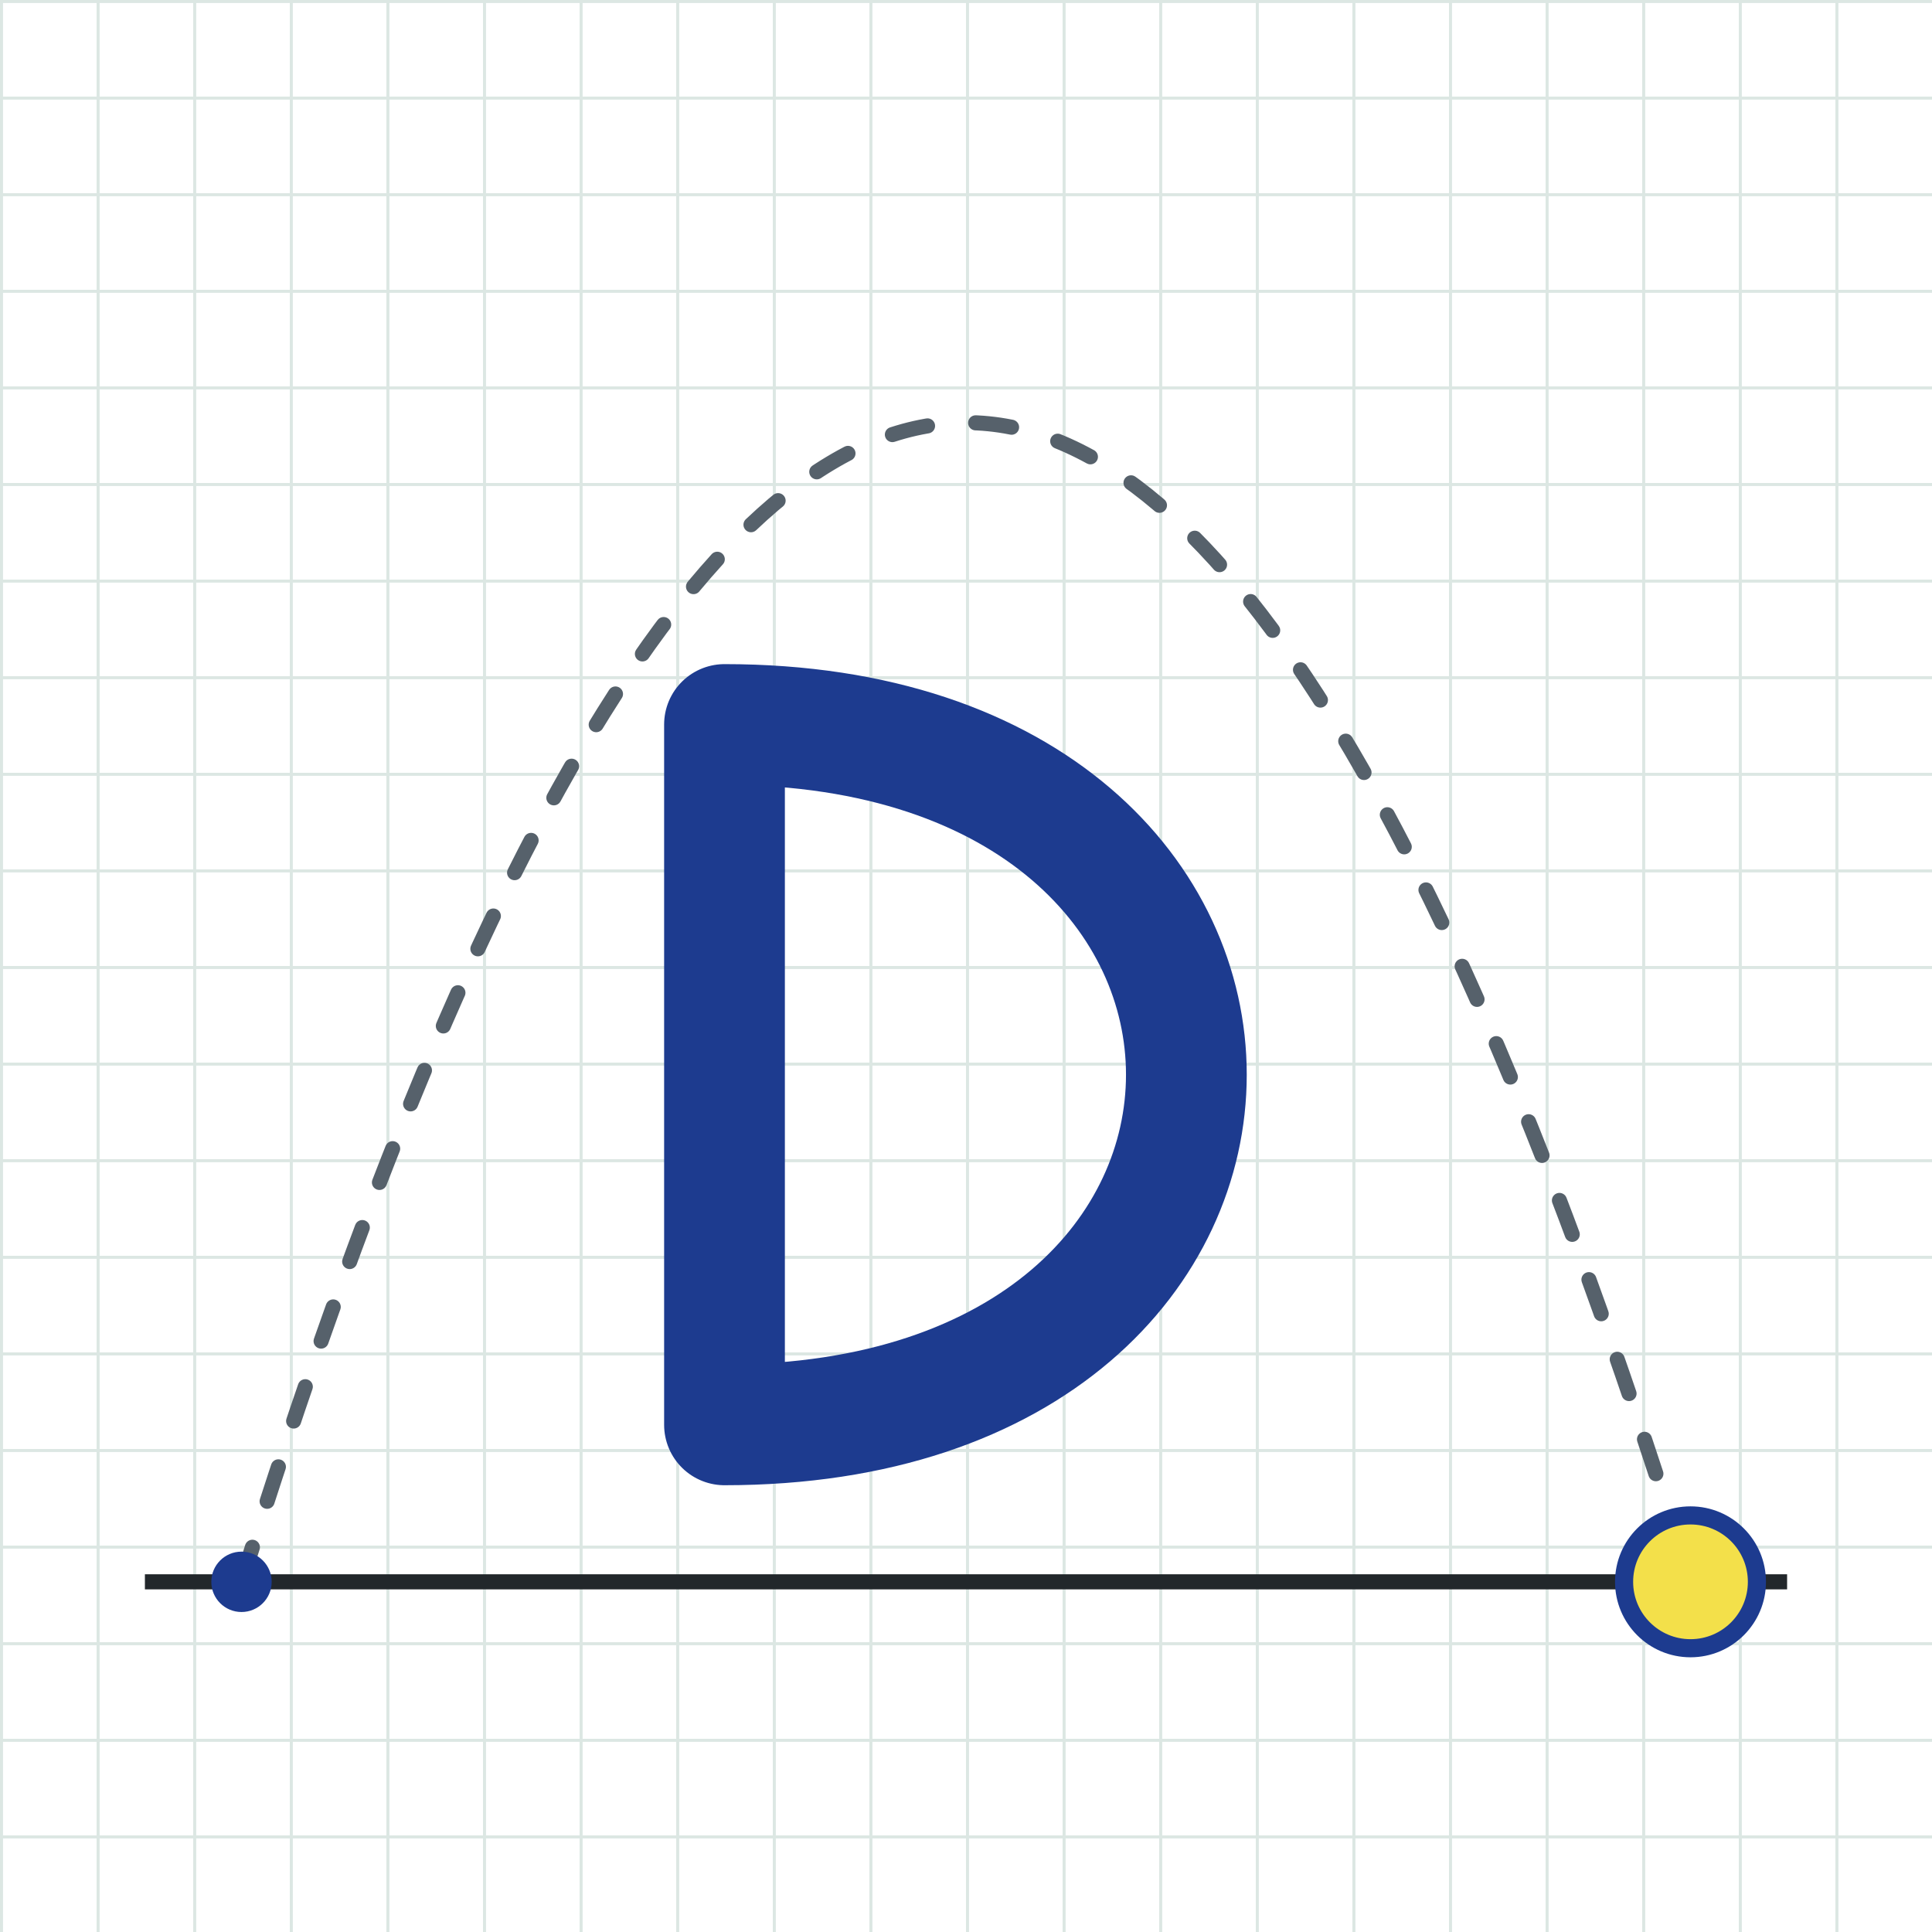
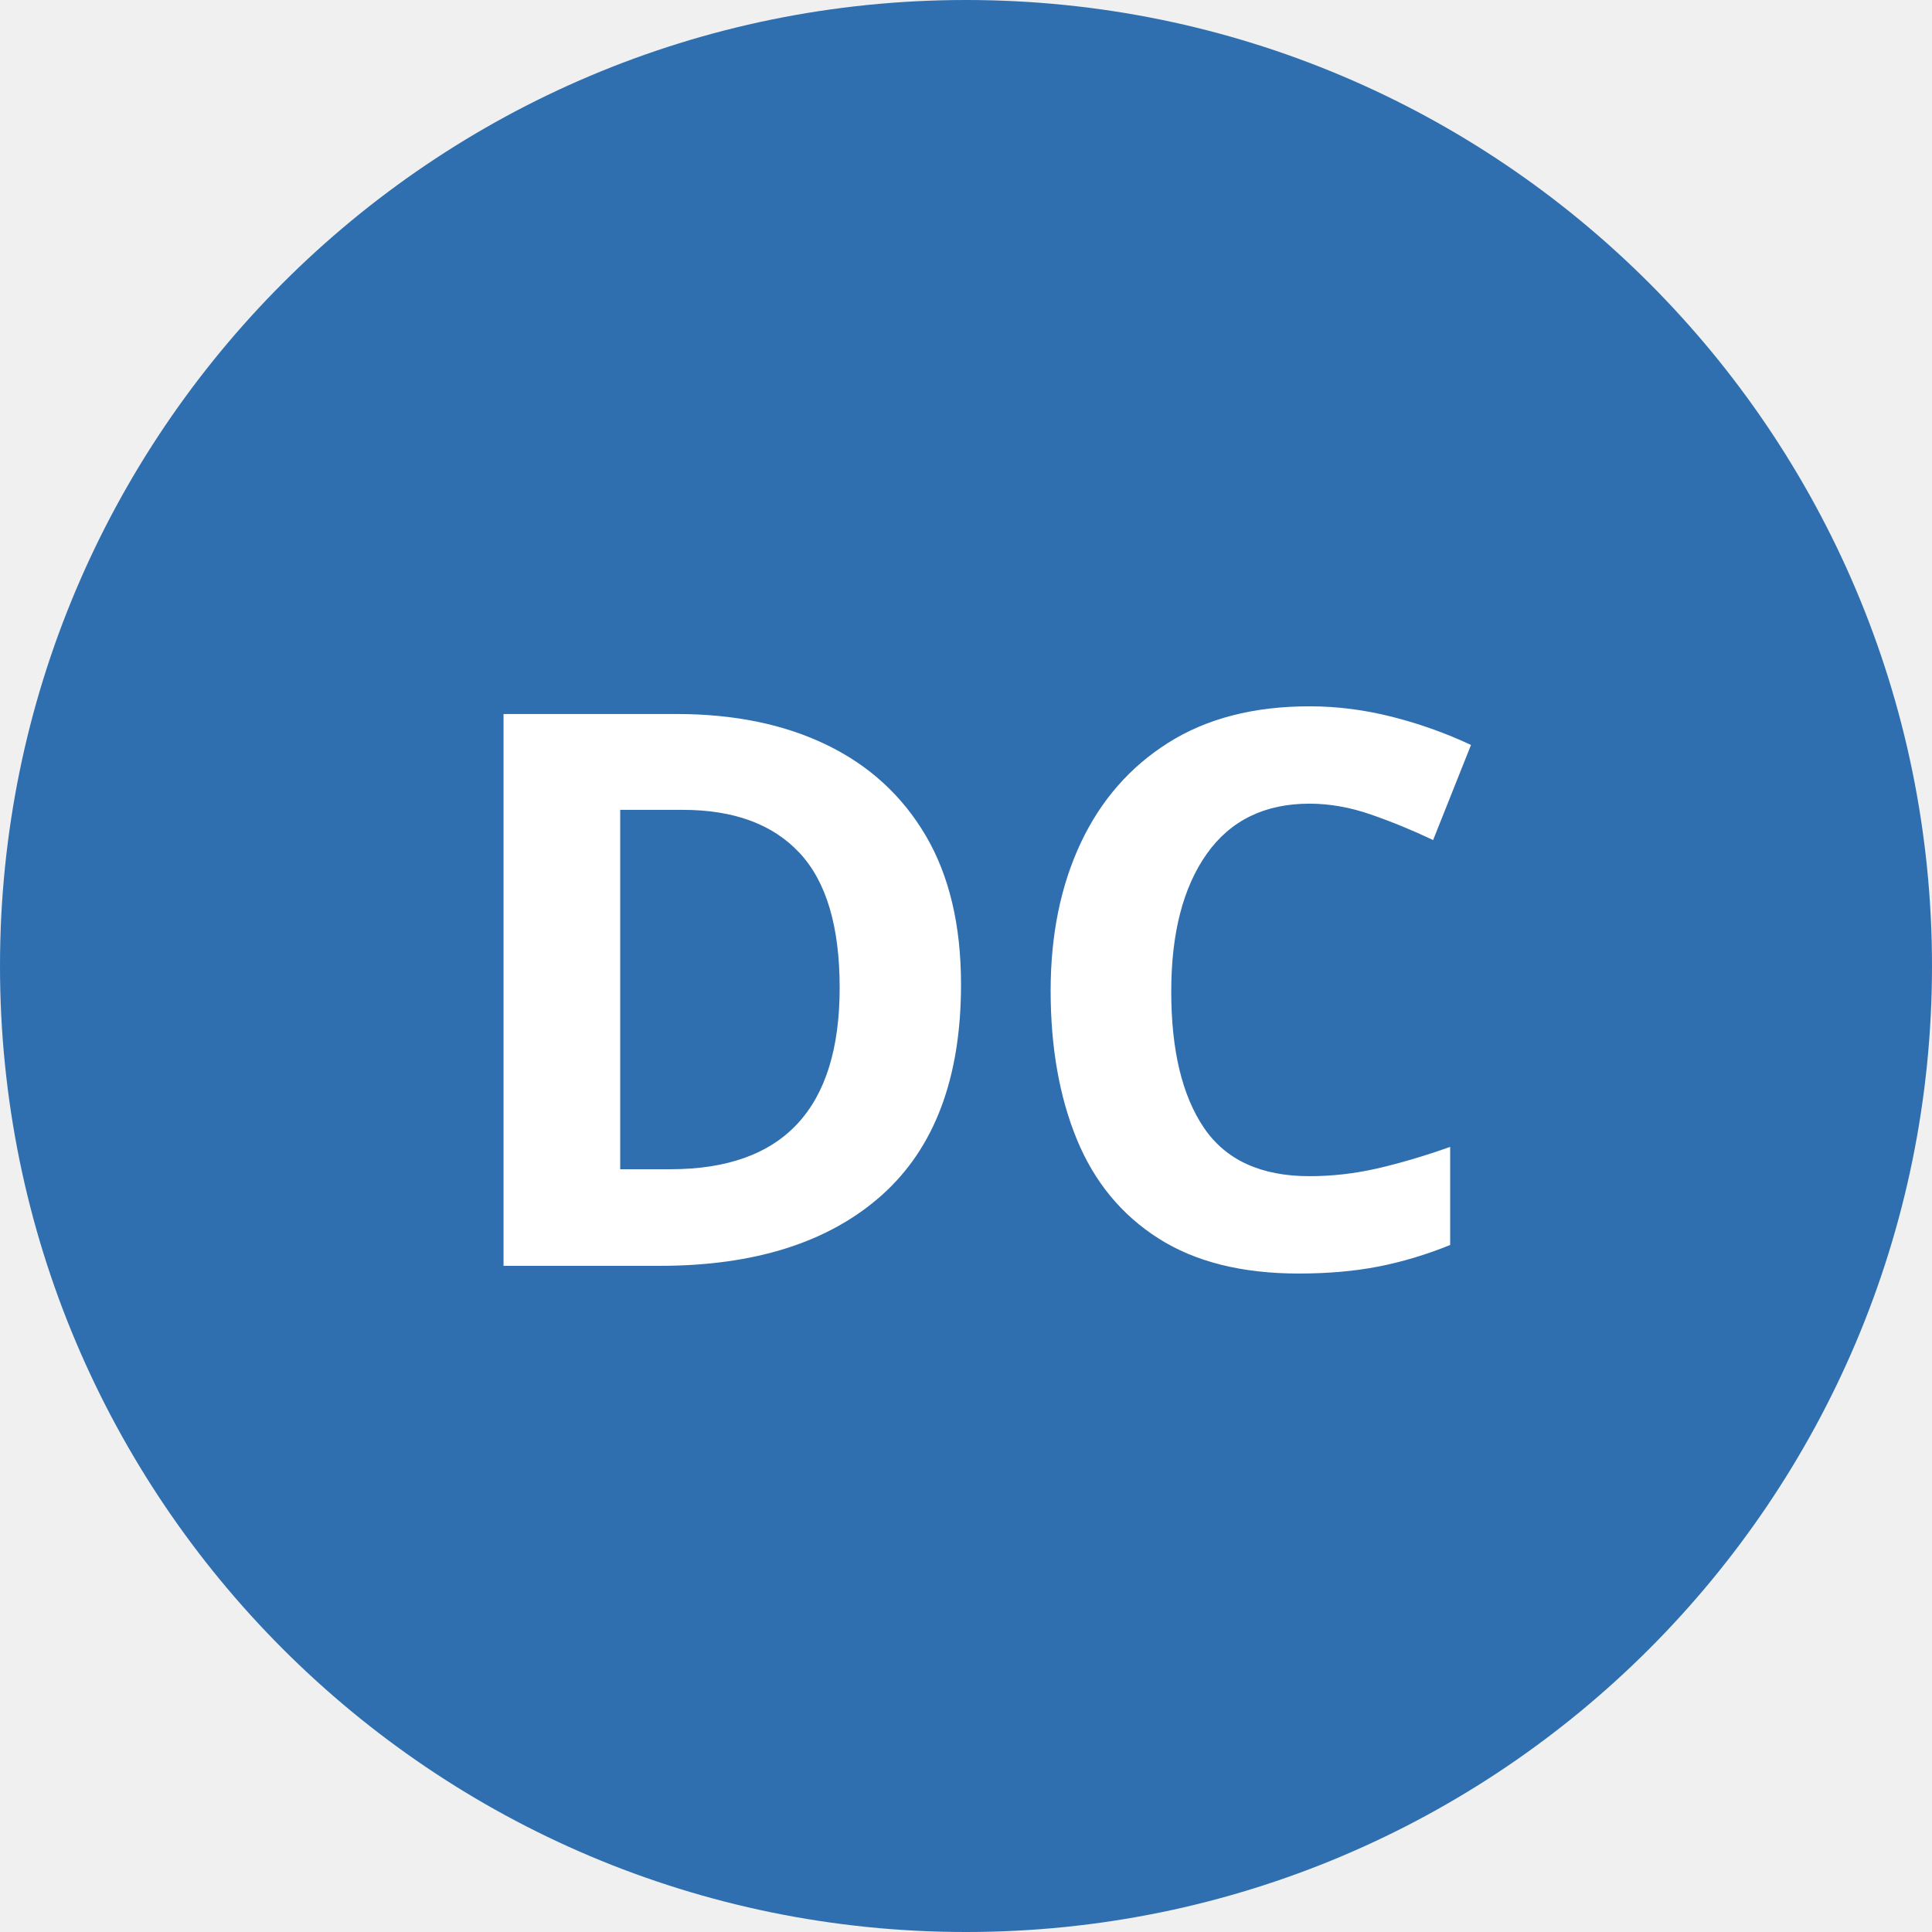
- <svg xmlns="http://www.w3.org/2000/svg" viewBox="0 0 320 320" width="320" height="320" role="img" aria-labelledby="t">
-   <defs>
-     <pattern id="cuadros" width="16" height="16" patternUnits="userSpaceOnUse">
-       <path d="M16 0H0V16" fill="none" stroke="#DCE7E3" stroke-width="1" />
-     </pattern>
-   </defs>
-   <rect width="320" height="320" fill="#FFFFFF" />
-   <rect width="320" height="320" fill="url(#cuadros)" />
-   <line x1="24" y1="262" x2="296" y2="262" stroke="#22272B" stroke-width="2.5" />
-   <path d="M40 262 Q160 -122 280 262" fill="none" stroke="#56616B" stroke-width="2.5" stroke-dasharray="6 8" stroke-linecap="round" />
-   <path d="M120 120 V236 M120 120 C 222 120 222 236 120 236" fill="none" stroke="#1D3B8F" stroke-width="20" stroke-linecap="round" stroke-linejoin="round" />
-   <circle cx="280" cy="262" r="11" fill="#F3E04A" stroke="#1D3B8F" stroke-width="3" />
-   <circle cx="40" cy="262" r="5" fill="#1D3B8F" />
+ <svg xmlns="http://www.w3.org/2000/svg" viewBox="0 0 200 200" width="200" height="200" role="img" aria-label="Avatar con las iniciales DC">
+   <circle cx="100" cy="100" r="100" fill="#2f6fb0" />
+   <text x="100" y="100" text-anchor="middle" dominant-baseline="central" font-family="sans-serif" font-size="80" font-weight="700" fill="#ffffff">DC</text>
</svg>
